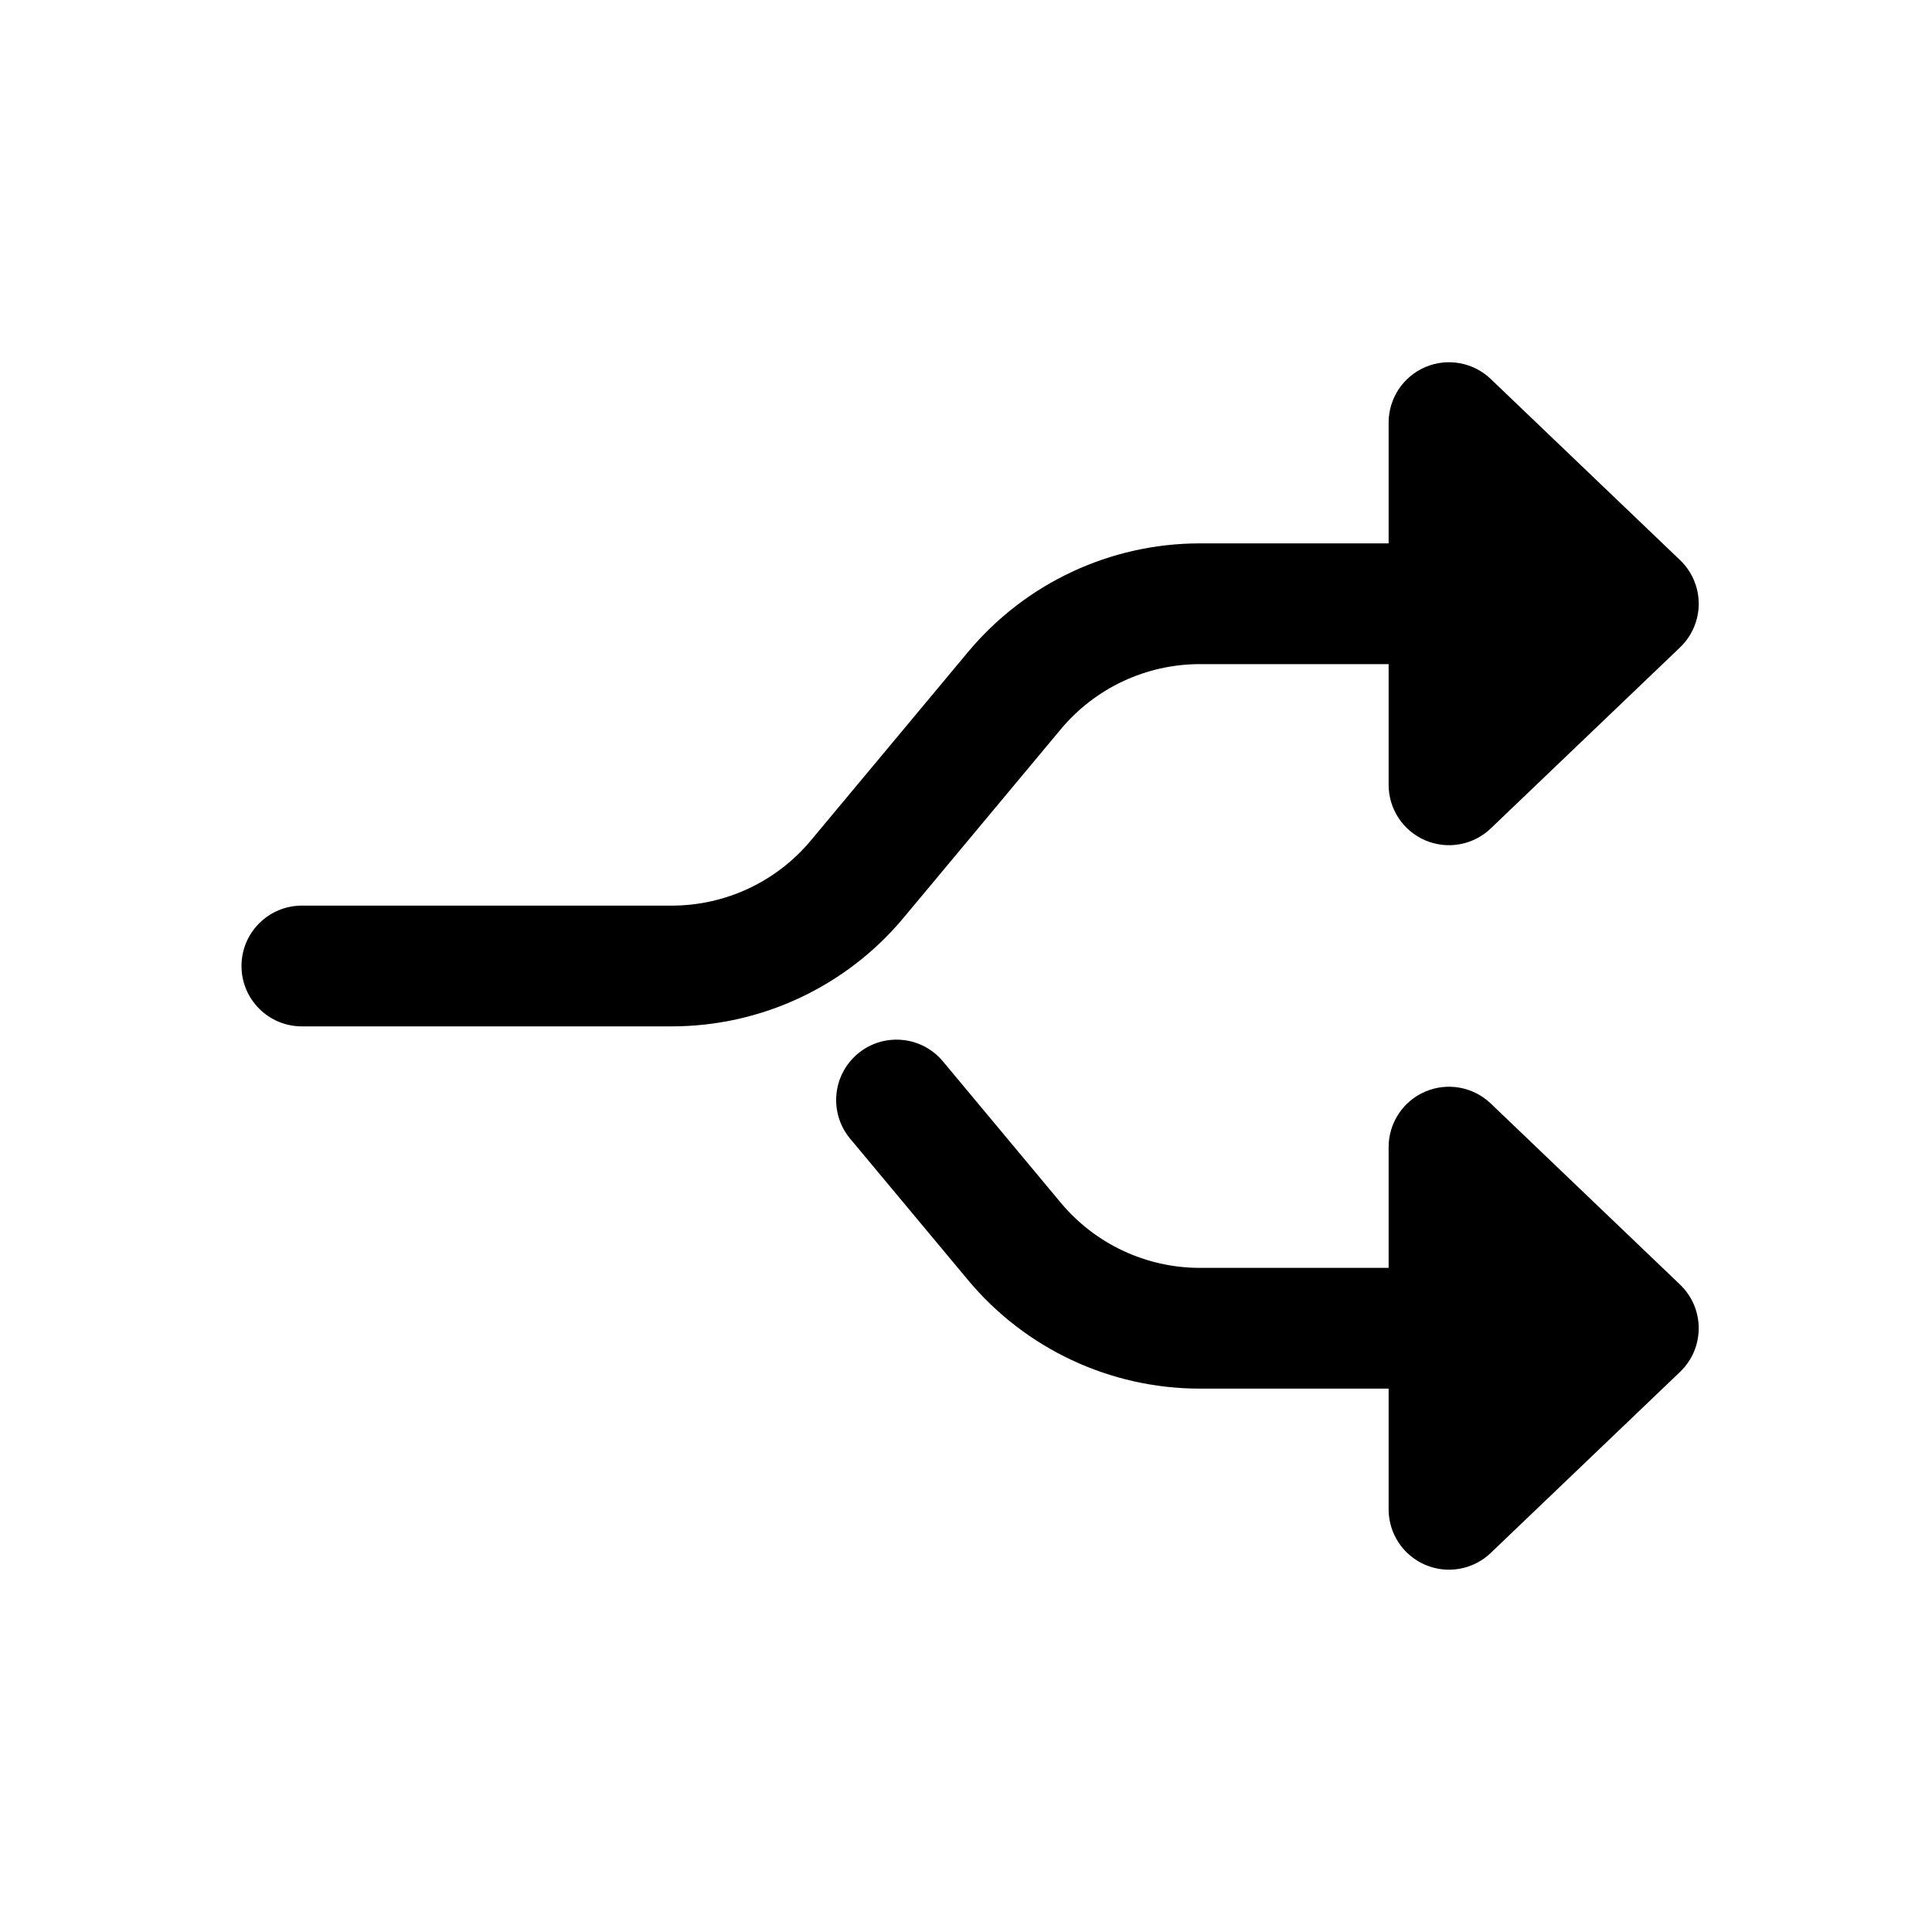
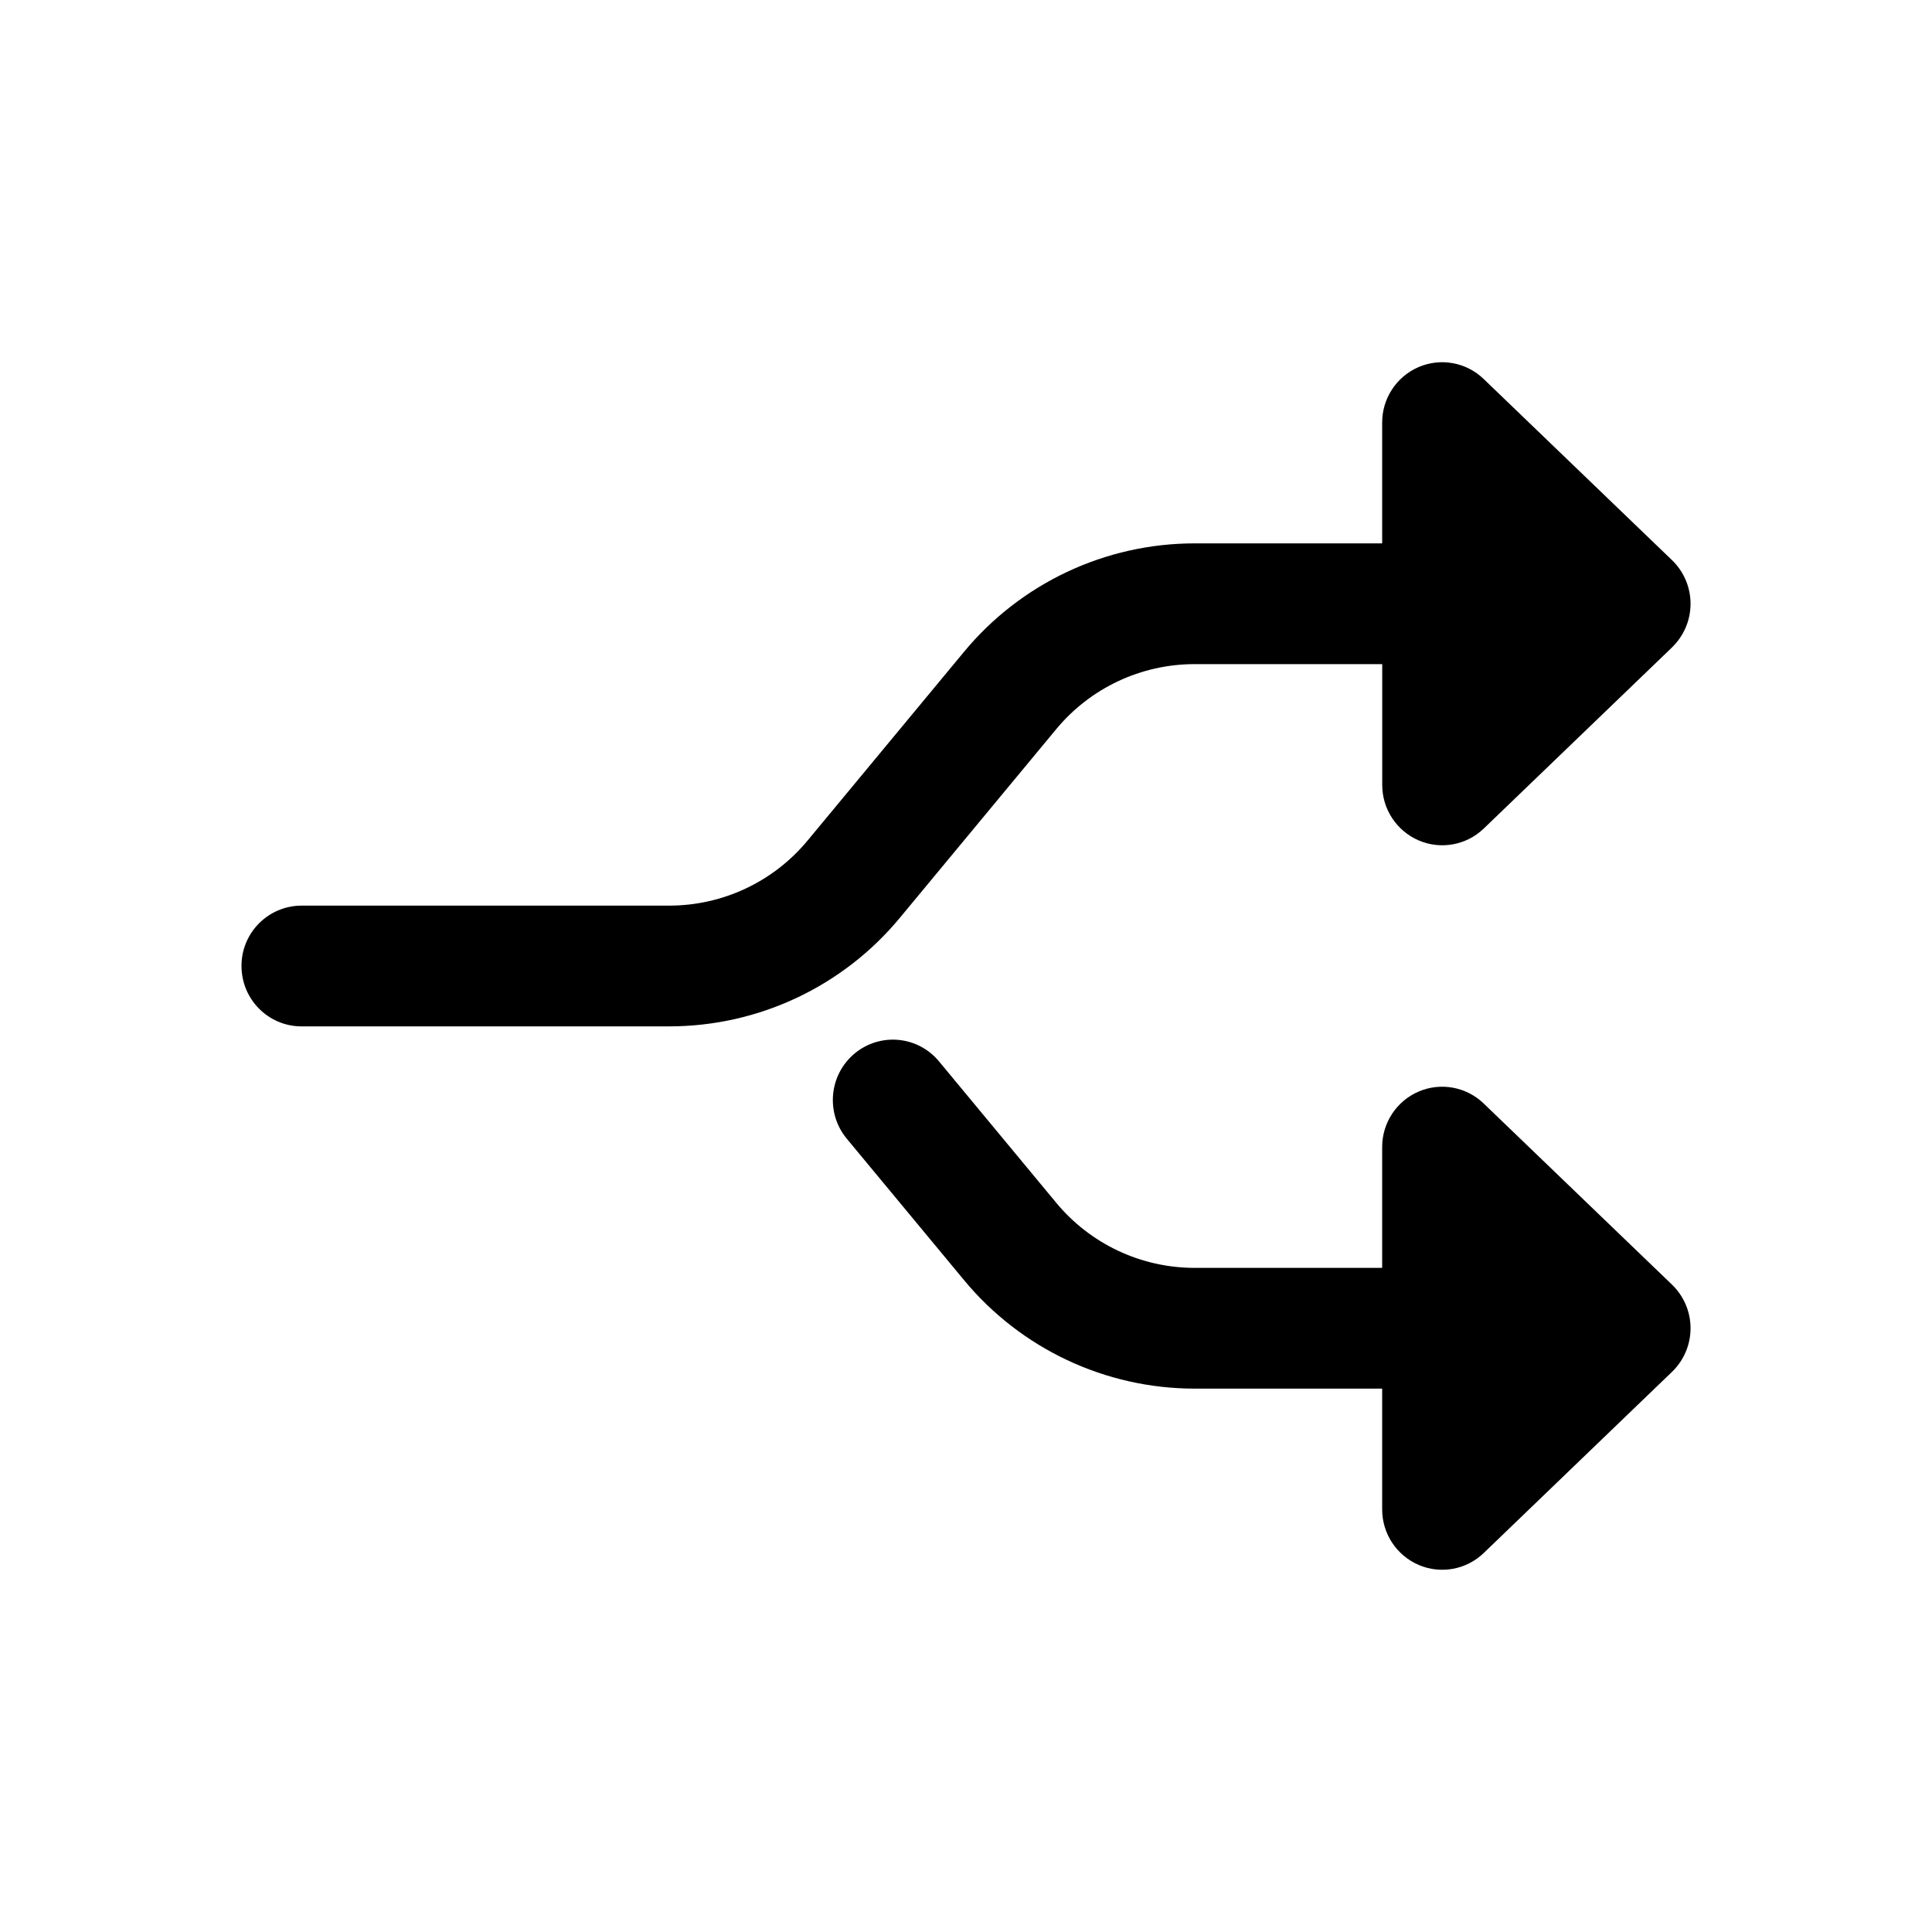
<svg xmlns="http://www.w3.org/2000/svg" width="32" height="32" fill="none">
-   <path d="M27.827 10.723a1 1 0 0 0 0-1.446l-3.136-3A1 1 0 0 0 23 7v2h-3.127a5 5 0 0 0-3.84 1.8l-2.602 3.12A3 3 0 0 1 11.127 15H5a1 1 0 1 0 0 2h6.127a5 5 0 0 0 3.84-1.8l2.602-3.12A3 3 0 0 1 19.874 11H23v2a1 1 0 0 0 1.69.723l3.137-3ZM15.618 17.58a1 1 0 0 0-1.537 1.28l1.951 2.34a5 5 0 0 0 3.841 1.8H23v2a1 1 0 0 0 1.69.723l3.137-3a1 1 0 0 0 0-1.446l-3.136-3A1 1 0 0 0 23 19v2h-3.127a3 3 0 0 1-2.304-1.08l-1.951-2.34Z" fill="#000" />
+   <path d="M27.693 10.723a1.003 1.003 0 0 0 0-1.446l-3.119-3a.99.99 0 0 0-1.078-.197 1 1 0 0 0-.603.92v2h-3.109a4.96 4.96 0 0 0-3.82 1.8l-2.586 3.12A2.976 2.976 0 0 1 11.086 15H4.994A.997.997 0 0 0 4 16c0 .552.445 1 .994 1h6.092a4.96 4.96 0 0 0 3.82-1.8l2.586-3.12A2.977 2.977 0 0 1 19.785 11h3.109v2a1 1 0 0 0 .604.92.99.99 0 0 0 1.078-.197l3.118-3Zm-12.14 6.857a.99.99 0 0 0-1.4-.129 1.004 1.004 0 0 0-.128 1.409l1.94 2.34a4.96 4.96 0 0 0 3.82 1.8h3.108v2a1 1 0 0 0 .604.92.99.99 0 0 0 1.078-.197l3.118-3a1.003 1.003 0 0 0 0-1.446l-3.119-3a.99.99 0 0 0-1.078-.197 1 1 0 0 0-.603.92v2h-3.109a2.977 2.977 0 0 1-2.291-1.08l-1.94-2.34Z" fill="#000" />
</svg>
